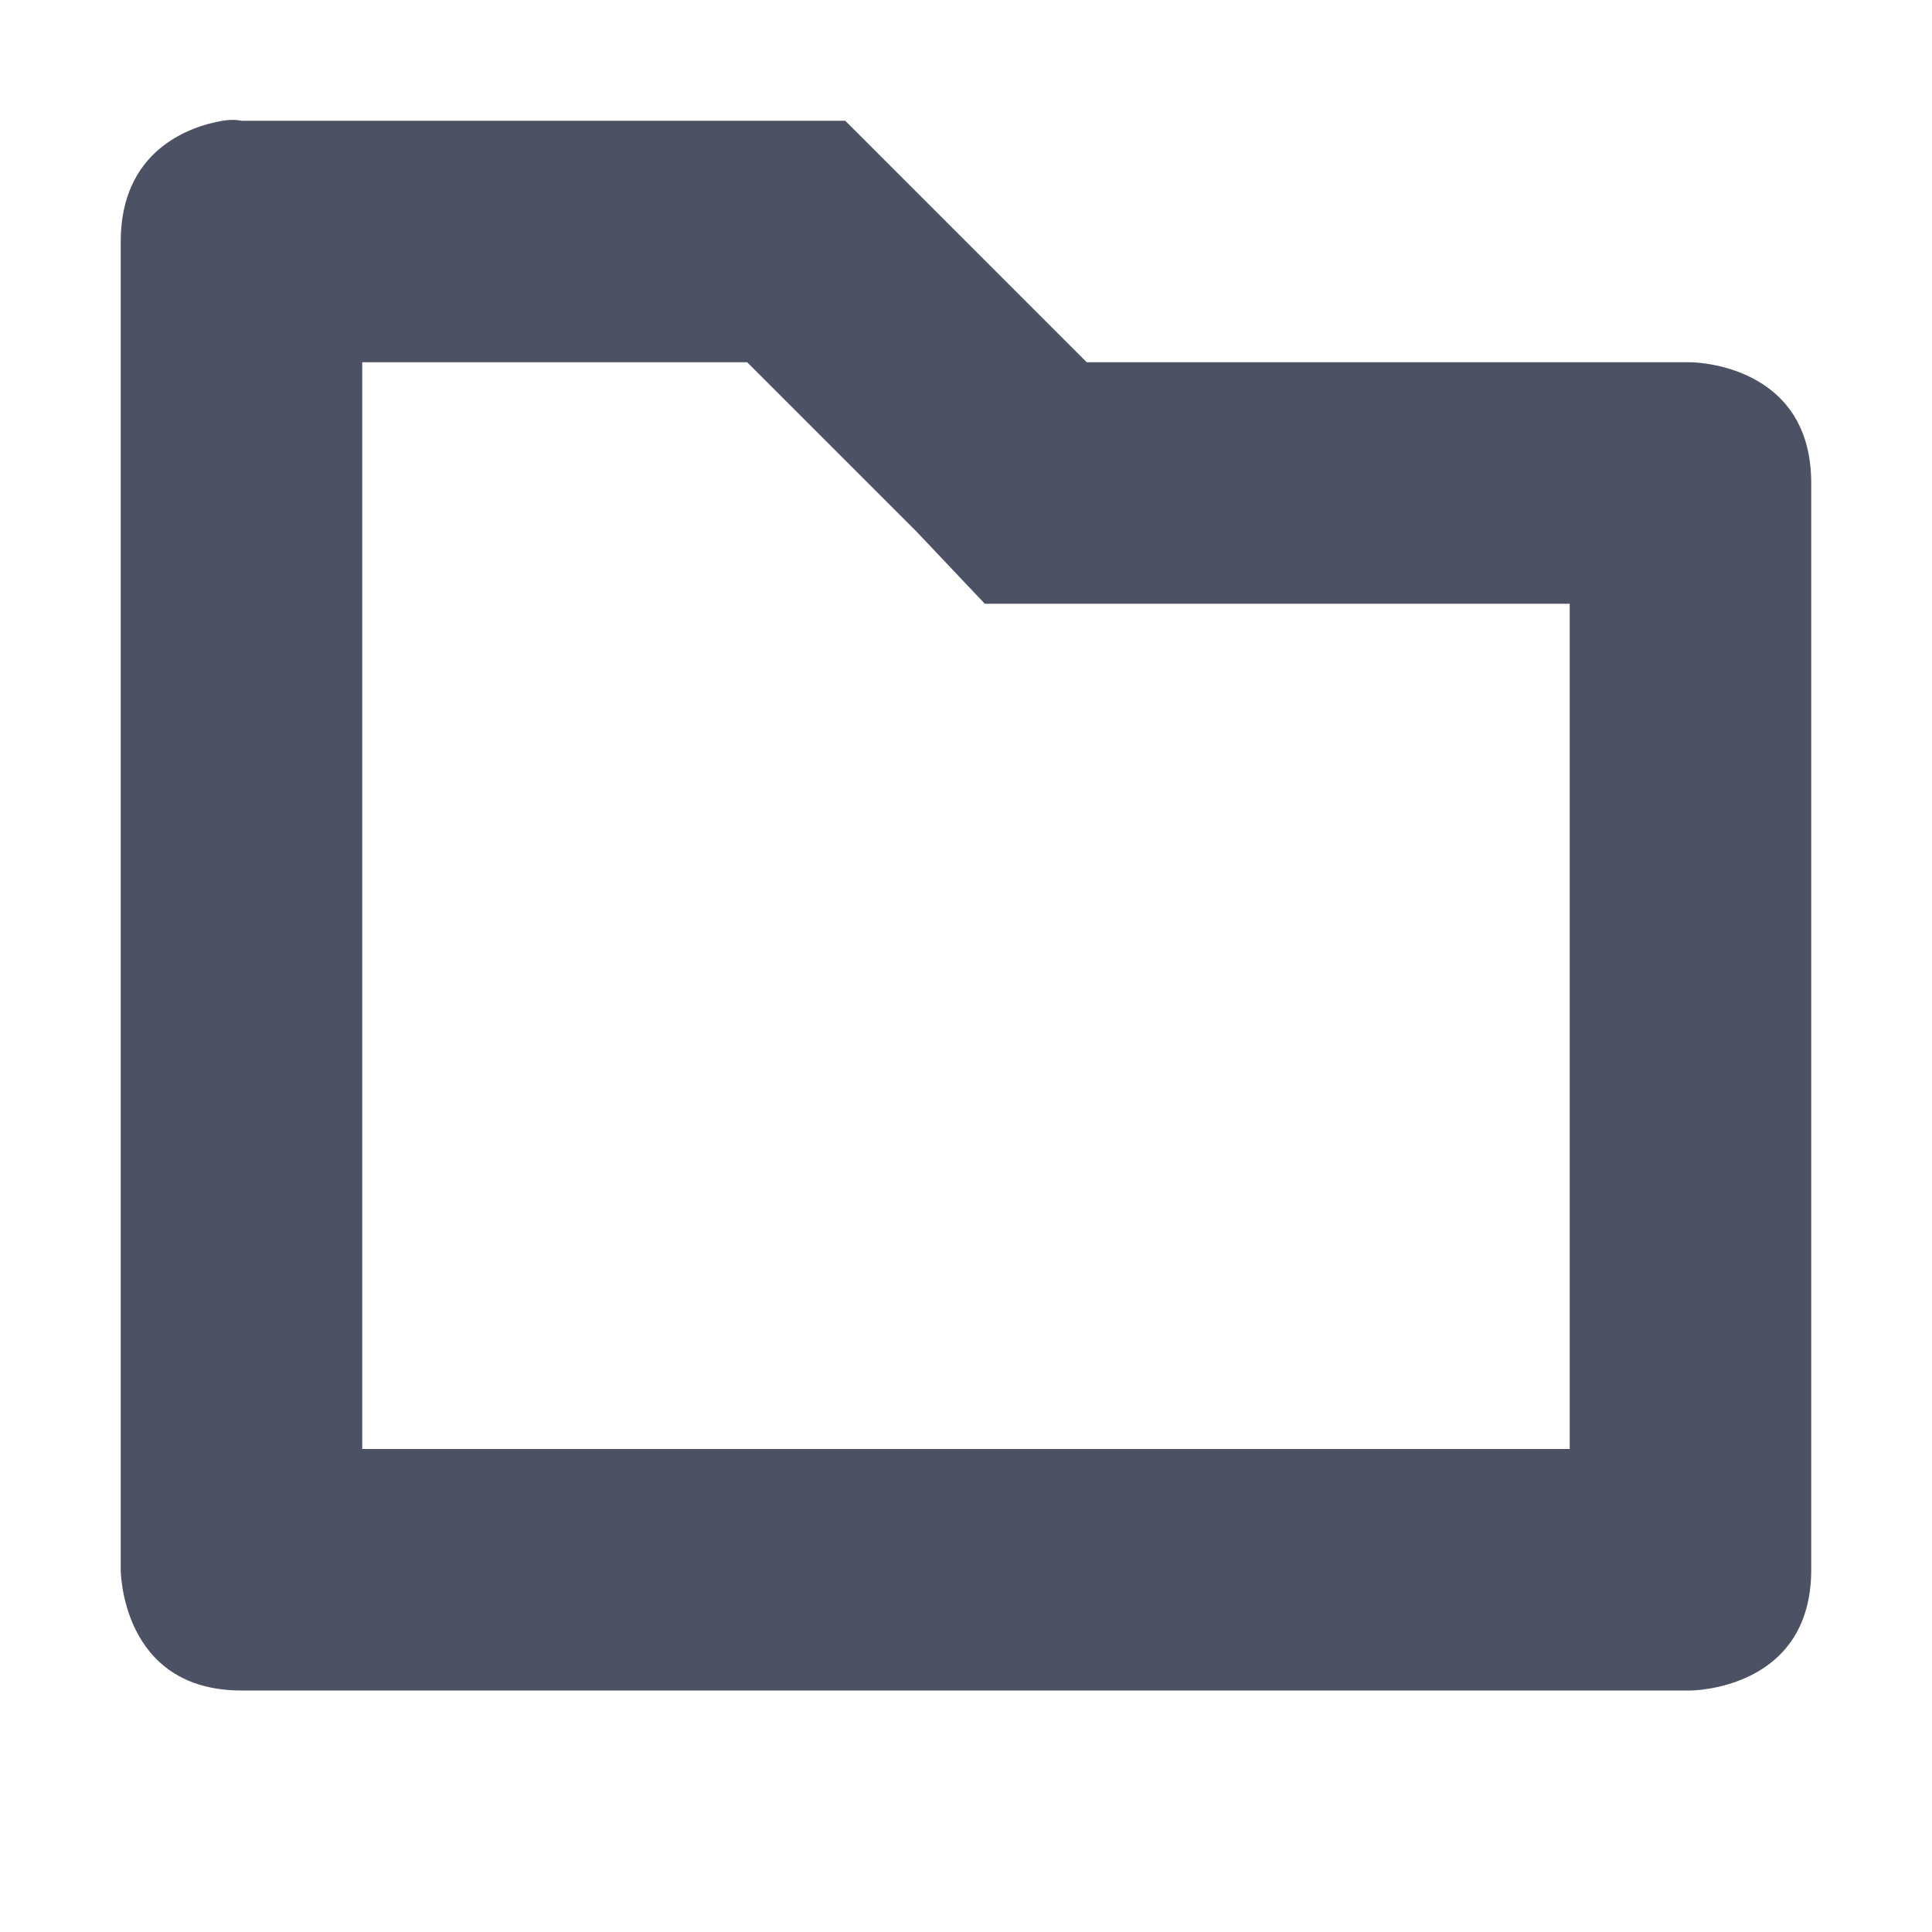
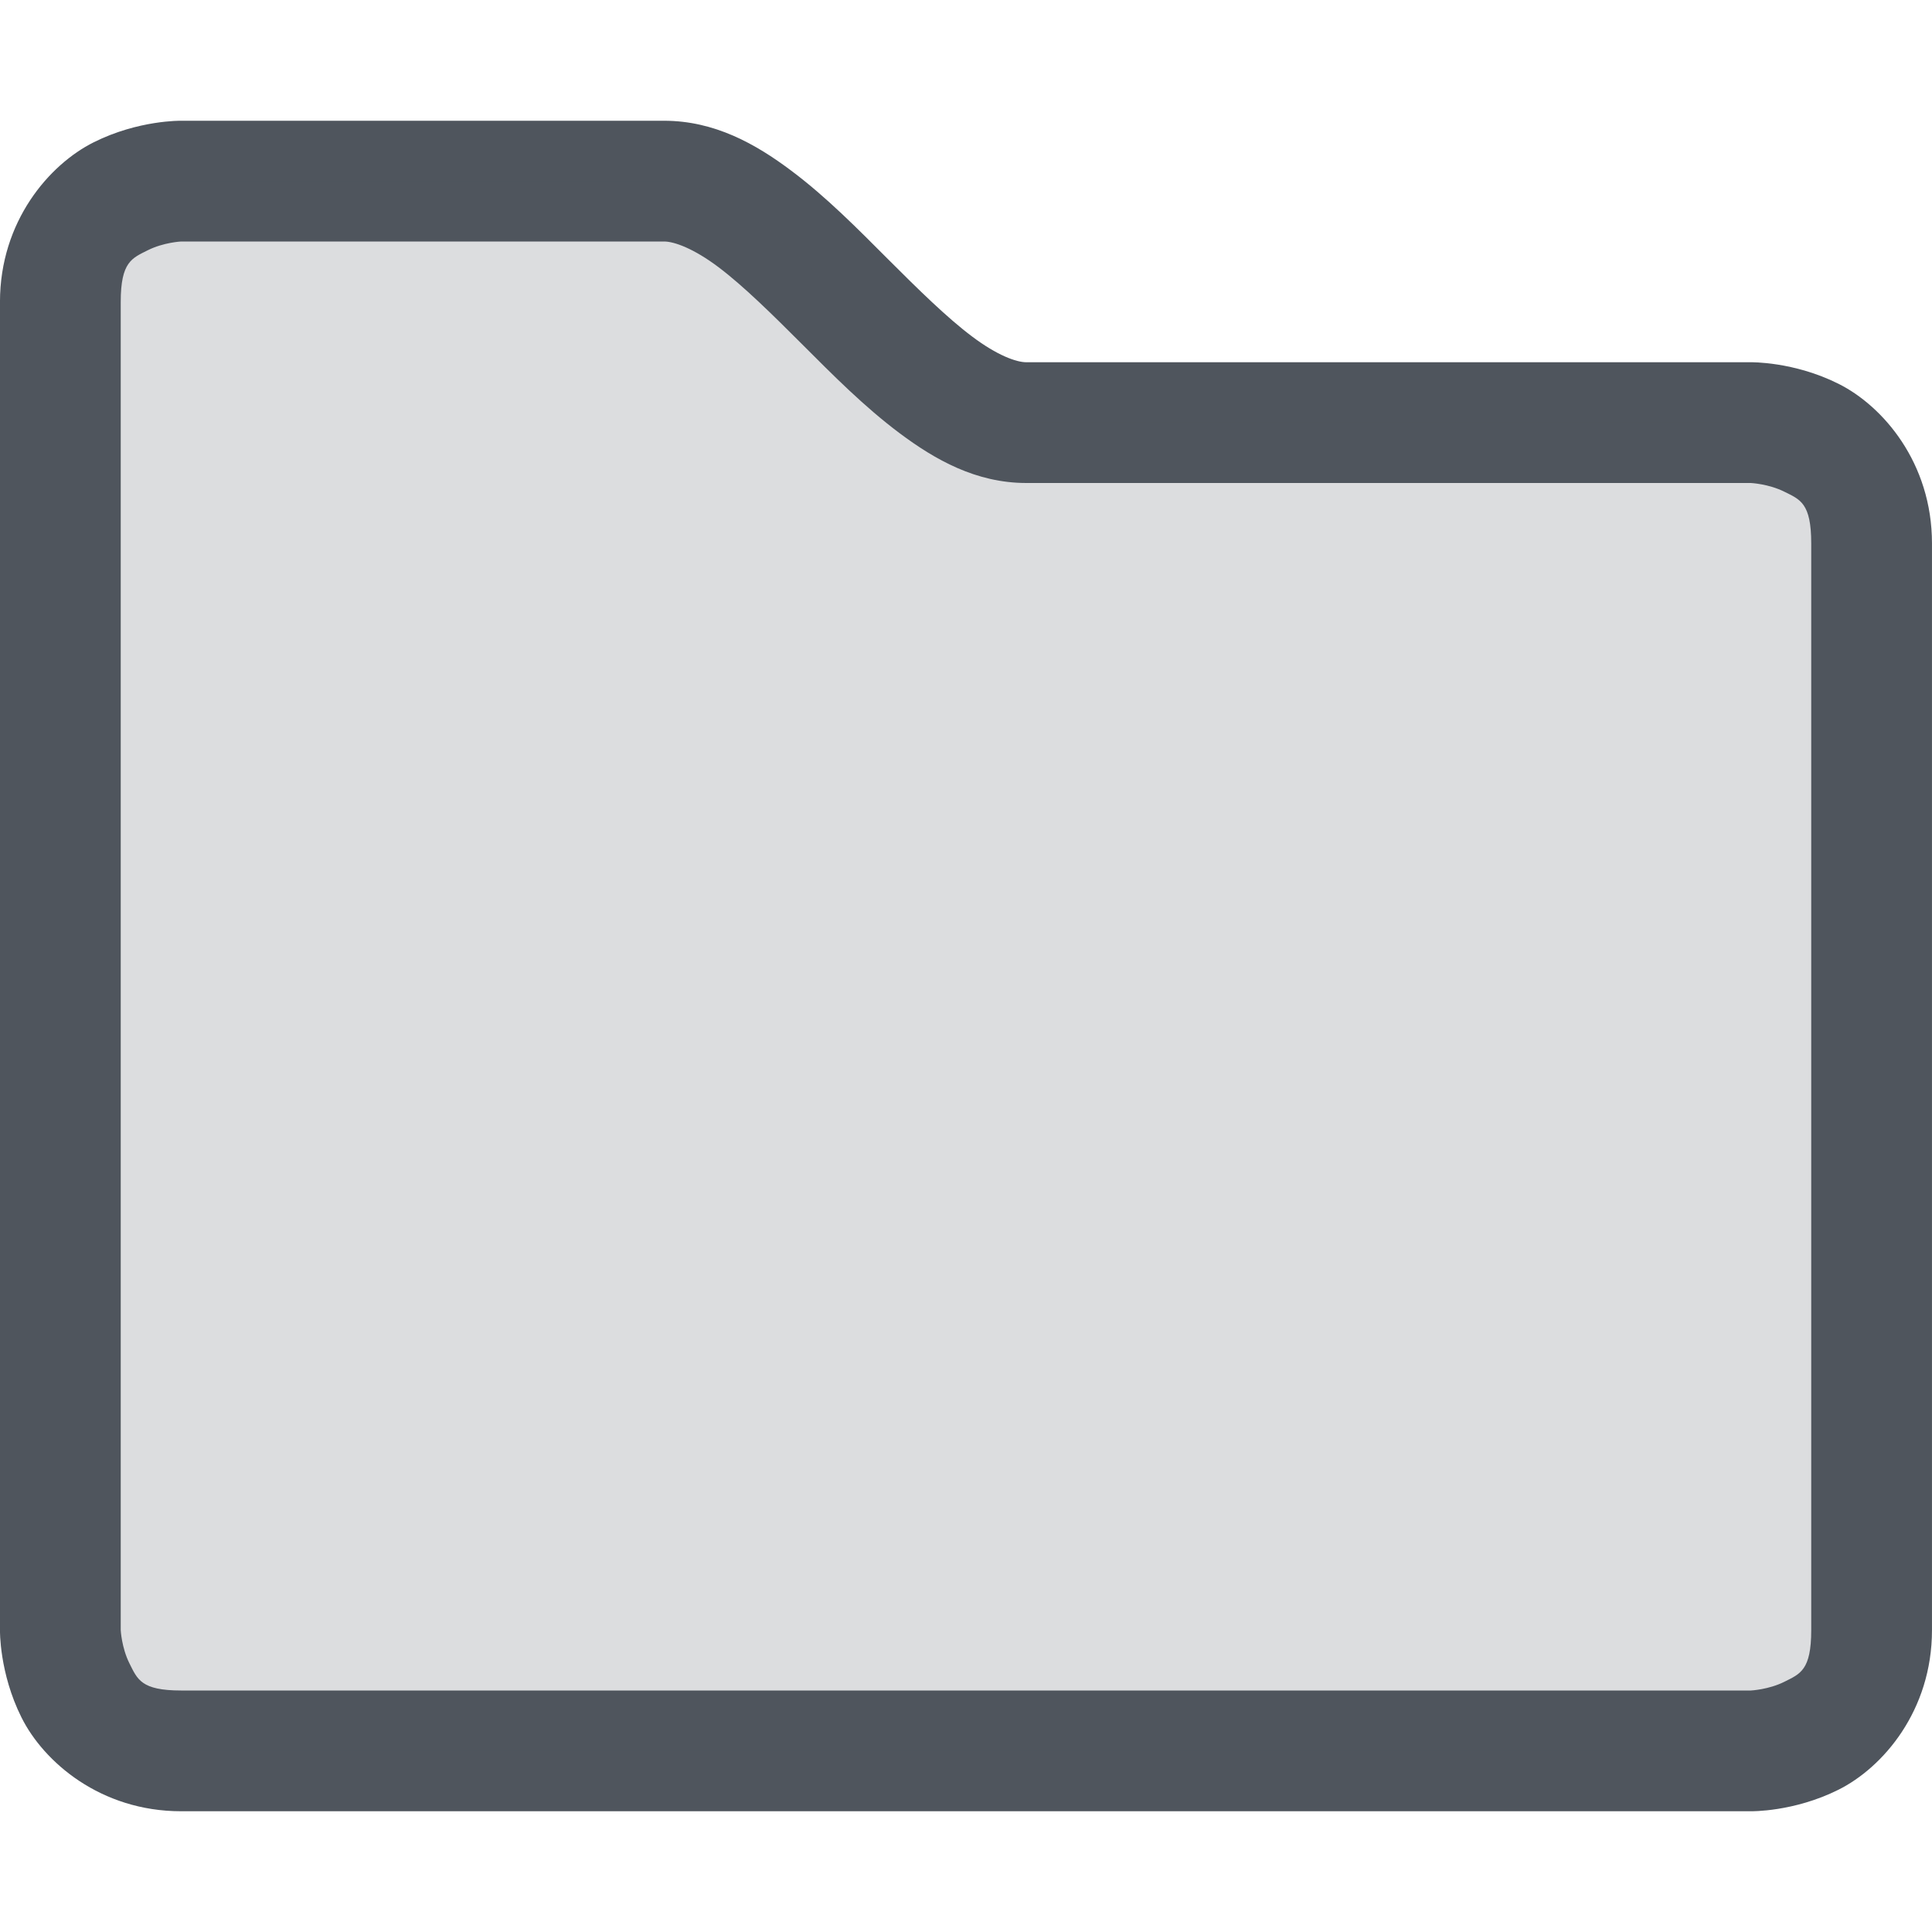
<svg xmlns="http://www.w3.org/2000/svg" xmlns:ns1="http://www.openswatchbook.org/uri/2009/osb" height="16" id="svg7384" style="enable-background:new" version="1.1" width="16">
  <defs id="defs7386">
+     <linearGradient id="linearGradient6882" ns1:paint="solid">
+       <stop id="stop6884" offset="0" style="stop-color:#555555;stop-opacity:1;" />
+     </linearGradient>
    <linearGradient id="linearGradient5606" ns1:paint="solid">
      <stop id="stop5608" offset="0" style="stop-color:#000000;stop-opacity:1;" />
    </linearGradient>
-     <filter color-interpolation-filters="sRGB" id="filter7554">
+     <filter id="filter7554" style="color-interpolation-filters:sRGB">
      <feBlend id="feBlend7556" in2="BackgroundImage" mode="darken" />
    </filter>
  </defs>
-   <g id="layer9" style="display:inline" transform="translate(-284.0002,209)">
-     <path d="m 285.844,-208 c -0.281,0.047 -0.844,0.25 -0.844,1 l 0,11 c 0,0 0,1 1,1 l 12,0 c 0,0 1,0 1,-1 l 0,-9 c 0,-1 -1,-1 -1,-1 l -5,0 -2,-2 -5,0 c 0,0 -0.062,-0.016 -0.156,0 z m 1.156,2 3.188,0 1.406,1.406 0.562,0.594 0.844,0 4,0 0,7 -10,0 0,-9 z" id="path5101" style="font-size:medium;font-style:normal;font-variant:normal;font-weight:normal;font-stretch:normal;text-indent:0;text-align:start;text-decoration:none;line-height:normal;letter-spacing:normal;word-spacing:normal;text-transform:none;direction:ltr;block-progression:tb;writing-mode:lr-tb;text-anchor:start;baseline-shift:baseline;color:#000000;fill:#4c5263;fill-opacity:1;stroke:none;stroke-width:2;marker:none;visibility:visible;display:inline;overflow:visible;enable-background:accumulate;font-family:Sans;-inkscape-font-specification:Sans" />
+   <g id="layer9" style="display:inline" transform="translate(-937.0002,-105)">
+     <path d="m 938.5,106 c 0,0 -0.353,-0.007 -0.723,0.178 C 937.408,106.362 937,106.833 937,107.5 v 11 c 0,0 -0.007,0.353 0.178,0.723 C 937.362,119.592 937.833,120 938.5,120 h 13 c 0,0 0.355,0.007 0.725,-0.178 C 952.594,119.638 953,119.167 953,118.5 v -9 c 0,-0.667 -0.406,-1.138 -0.775,-1.322 C 951.855,107.993 951.5,108 951.5,108 h -6 c -0.083,0 -0.242,-0.057 -0.449,-0.213 -0.207,-0.155 -0.447,-0.391 -0.697,-0.641 -0.25,-0.25 -0.51,-0.515 -0.803,-0.734 -0.293,-0.22 -0.634,-0.412 -1.051,-0.412 z m 0,1 h 4 c 0.083,0 0.244,0.057 0.451,0.213 0.207,0.156 0.445,0.391 0.695,0.641 0.25,0.25 0.512,0.515 0.805,0.734 C 944.744,108.807 945.083,109 945.5,109 h 6 c 0,0 0.147,0.007 0.277,0.072 0.131,0.065 0.223,0.094 0.223,0.428 v 9 c 0,0.333 -0.092,0.362 -0.223,0.428 C 951.647,118.993 951.5,119 951.5,119 h -13 c -0.333,0 -0.362,-0.094 -0.428,-0.225 C 938.007,118.645 938,118.5 938,118.5 v -11 c 0,-0.333 0.094,-0.362 0.225,-0.428 C 938.355,107.007 938.5,107 938.5,107 Z" id="path5057-4-6" style="color:#000000;font-style:normal;font-variant:normal;font-weight:normal;font-stretch:normal;font-size:medium;line-height:normal;font-family:Sans;-inkscape-font-specification:Sans;font-variant-ligatures:normal;font-variant-position:normal;font-variant-caps:normal;font-variant-numeric:normal;font-variant-alternates:normal;font-feature-settings:normal;text-indent:0;text-align:start;text-decoration:none;text-decoration-line:none;text-decoration-style:solid;text-decoration-color:#000000;letter-spacing:normal;word-spacing:normal;text-transform:none;writing-mode:lr-tb;direction:ltr;text-orientation:mixed;dominant-baseline:auto;baseline-shift:baseline;text-anchor:start;white-space:normal;shape-padding:0;clip-rule:nonzero;display:inline;overflow:visible;visibility:visible;opacity:1;isolation:auto;mix-blend-mode:normal;color-interpolation:sRGB;color-interpolation-filters:linearRGB;solid-color:#000000;solid-opacity:1;vector-effect:none;fill:#4f555d;fill-opacity:1;fill-rule:nonzero;stroke:none;stroke-width:1;stroke-linecap:butt;stroke-linejoin:miter;stroke-miterlimit:4;stroke-dasharray:none;stroke-dashoffset:0;stroke-opacity:1;marker:none;color-rendering:auto;image-rendering:auto;shape-rendering:auto;text-rendering:auto;enable-background:accumulate" />
+     <path d="m 937.5,107.5 v 11 c 0,0 0,1 1,1 h 13 c 0,0 1,0 1,-1 v -9 c 0,-1 -1,-1 -1,-1 l -6,3e-5 c -1,0 -2,-2 -3,-2 h -4 c 0,0 -1,0 -1,1 z" id="path6889" style="color:#000000;font-style:normal;font-variant:normal;font-weight:normal;font-stretch:normal;font-size:medium;line-height:normal;font-family:Sans;-inkscape-font-specification:Sans;text-indent:0;text-align:start;text-decoration:none;text-decoration-line:none;letter-spacing:normal;word-spacing:normal;text-transform:none;writing-mode:lr-tb;direction:ltr;baseline-shift:baseline;text-anchor:start;display:inline;overflow:visible;visibility:visible;opacity:0.2;fill:#4f555d;fill-opacity:1;stroke:none;stroke-width:1;stroke-miterlimit:4;stroke-dasharray:none;stroke-opacity:1;marker:none;enable-background:accumulate" />
  </g>
-   <g id="layer10" style="display:inline;filter:url(#filter7554)" transform="translate(-284.0002,209)" />
-   <g id="layer1" style="display:inline" transform="translate(-43,-408)" />
-   <g id="layer14" style="display:inline" transform="translate(-284.0002,209)" />
-   <g id="layer15" style="display:inline" transform="translate(-284.0002,209)" />
-   <g id="g71291" style="display:inline" transform="translate(-284.0002,209)" />
-   <g id="layer2" style="display:inline" transform="translate(-43,-258)" />
-   <g id="g6058" style="display:inline" transform="translate(-43,-258)" />
-   <g id="layer12" style="display:inline" transform="translate(-284.0002,209)" />
+   <g id="layer1" style="display:inline" transform="translate(-696,-722)" />
+   <g id="layer14" style="display:inline" transform="translate(-937.0002,-105)" />
+   <g id="g71291" style="display:inline" transform="translate(-937.0002,-105)" />
+   <g id="layer15" style="display:inline" transform="translate(-937.0002,-105)" />
+   <g id="layer10" style="display:inline;filter:url(#filter7554)" transform="translate(-937.0002,-105)" />
+   <g id="layer2" style="display:inline" transform="translate(-696,-572)" />
+   <g id="layer3" transform="translate(-696,-832)" />
+   <g id="layer12" style="display:inline" transform="translate(-937.0002,-105)" />
</svg>
